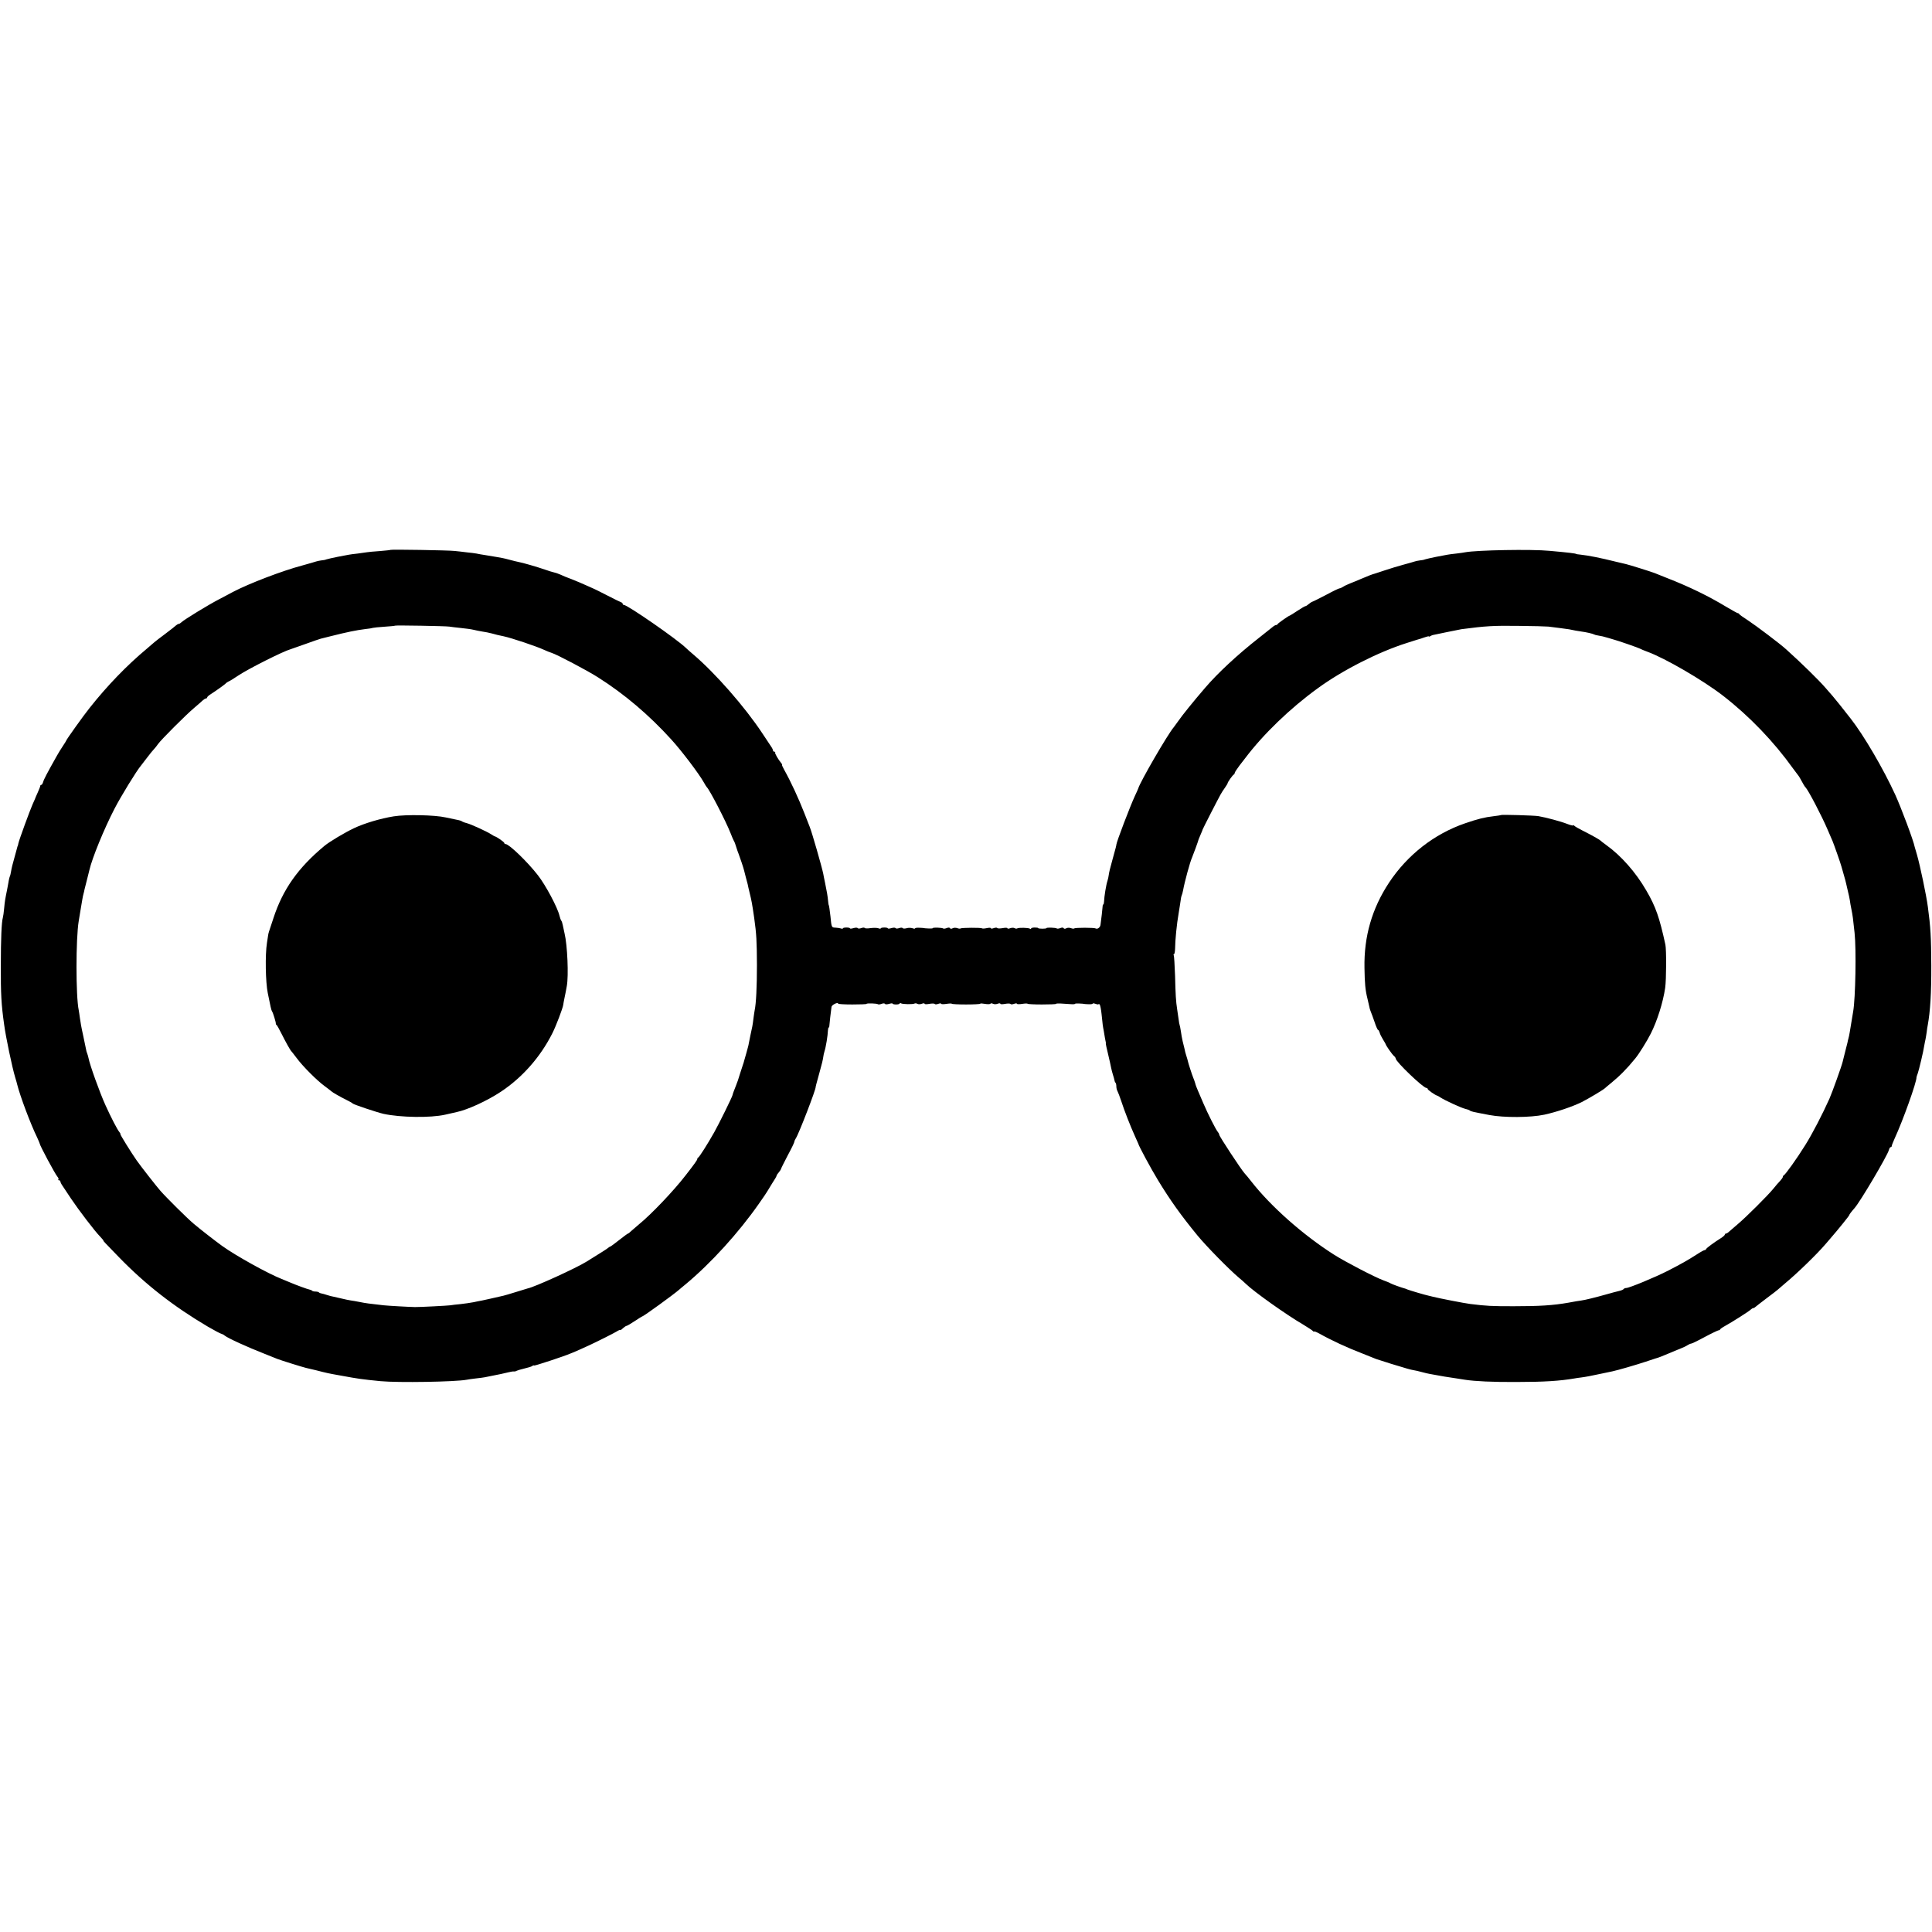
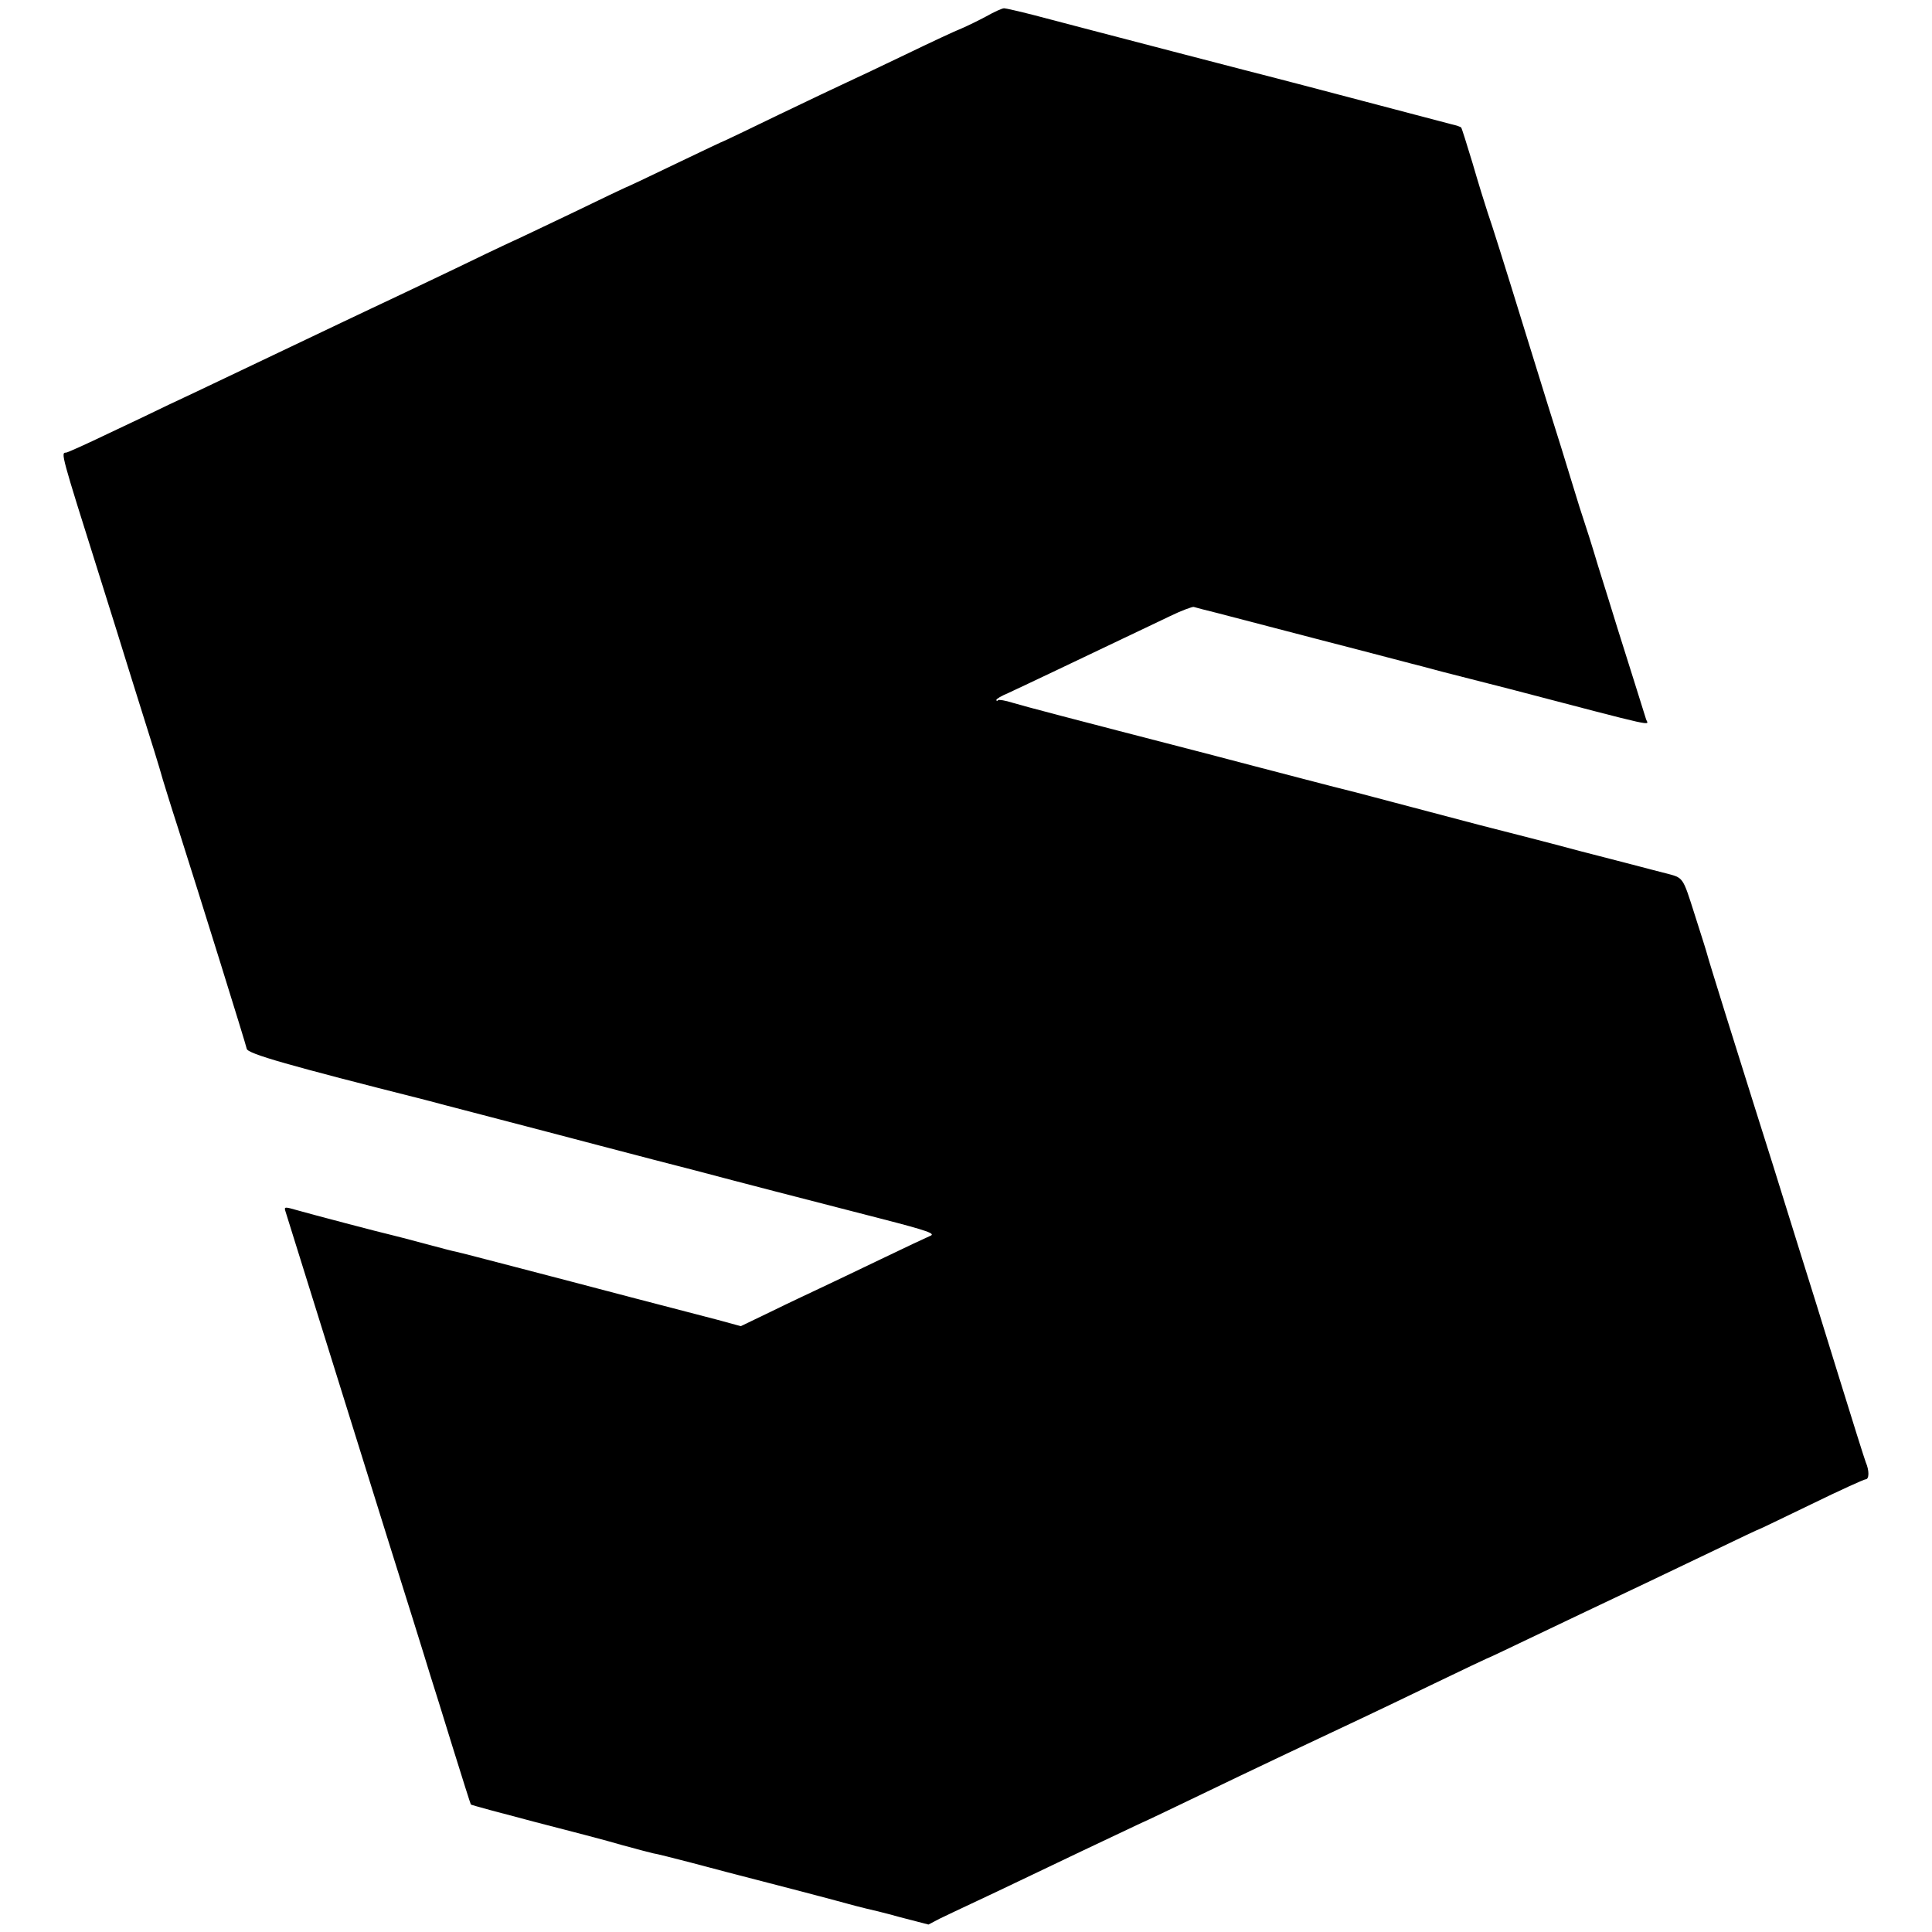
- <svg xmlns="http://www.w3.org/2000/svg" version="1.0" width="1632pt" height="1632pt" viewBox="0 0 1632 1632" preserveAspectRatio="xMidYMid meet">
-   <g transform="translate(0,1632) scale(0.1,-0.1)" fill="#000000" stroke="none">
-     <path d="M3298 11675 c-2 -2 -42 -6 -90 -10 -49 -3 -97 -8 -109 -10 -12 -2 -47 -7 -78 -11 -31 -3 -65 -8 -76 -10 -11 -2 -54 -10 -95 -18 -41 -8 -82 -18 -92 -21 -9 -4 -29 -8 -45 -9 -15 -2 -35 -6 -43 -9 -8 -3 -60 -18 -114 -33 -171 -45 -452 -153 -586 -223 -19 -11 -74 -39 -121 -64 -92 -48 -295 -172 -317 -194 -7 -7 -17 -13 -22 -13 -5 0 -15 -6 -22 -12 -7 -7 -49 -40 -93 -73 -44 -33 -85 -64 -91 -70 -6 -5 -35 -30 -64 -55 -169 -141 -334 -312 -483 -500 -50 -62 -197 -268 -197 -275 0 -2 -13 -23 -29 -47 -16 -24 -39 -61 -51 -83 -84 -149 -111 -201 -116 -222 -4 -12 -10 -23 -15 -23 -5 0 -9 -4 -9 -9 0 -5 -10 -30 -22 -57 -12 -27 -23 -51 -23 -54 -1 -3 -10 -23 -20 -45 -23 -52 -115 -303 -120 -330 -2 -11 -4 -20 -5 -20 -1 0 -3 -7 -5 -15 -2 -8 -13 -48 -24 -88 -12 -40 -24 -89 -27 -110 -3 -20 -8 -40 -11 -45 -2 -4 -6 -20 -9 -35 -2 -15 -9 -49 -14 -77 -18 -89 -19 -96 -25 -158 -3 -34 -8 -69 -11 -79 -11 -36 -17 -184 -17 -403 -1 -240 4 -331 28 -500 14 -106 68 -362 93 -445 9 -30 17 -57 17 -60 23 -94 113 -335 169 -449 11 -25 21 -47 21 -50 1 -17 130 -258 151 -282 8 -9 11 -19 7 -22 -3 -4 -1 -7 5 -7 7 0 12 -5 12 -10 0 -6 8 -23 19 -38 10 -15 42 -63 71 -107 63 -94 201 -276 247 -322 17 -18 29 -33 27 -33 -5 0 3 -8 129 -138 226 -233 464 -418 752 -588 55 -32 106 -59 113 -60 8 -2 21 -8 30 -16 29 -23 189 -96 337 -154 49 -20 99 -39 110 -44 25 -10 213 -69 240 -75 11 -2 49 -12 85 -20 98 -25 97 -25 215 -46 142 -26 168 -30 330 -46 150 -14 630 -6 727 12 11 3 46 7 77 11 31 3 65 8 76 10 122 24 175 35 200 42 17 4 37 8 45 7 8 -1 20 2 25 6 6 3 35 12 65 19 30 7 60 16 66 21 6 5 13 7 16 4 3 -4 259 80 308 102 8 3 17 7 20 8 8 3 102 44 135 60 71 33 203 99 233 117 17 11 32 17 32 13 0 -3 10 3 22 15 12 11 26 20 30 20 5 0 36 18 69 40 33 22 62 40 64 40 11 0 268 187 311 225 6 6 31 26 55 46 213 177 447 434 619 680 36 51 67 97 70 103 3 6 22 37 42 69 21 31 38 61 38 65 0 5 8 17 18 28 9 11 18 24 19 29 1 6 27 57 57 115 31 57 56 109 56 115 0 6 6 19 13 30 23 33 171 416 167 433 0 1 0 3 1 5 0 1 2 9 4 17 2 8 16 58 30 110 15 52 28 106 29 120 2 14 6 35 10 47 13 39 28 134 30 181 1 12 3 22 6 22 3 0 6 8 6 18 1 16 12 116 18 157 2 17 56 43 56 27 0 -4 54 -7 120 -7 66 0 120 2 120 5 0 7 89 4 96 -3 4 -3 17 -2 30 3 13 5 26 6 29 0 3 -5 18 -5 35 0 17 5 30 6 30 2 0 -4 14 -7 30 -7 17 0 30 4 30 8 0 5 5 5 10 2 14 -9 103 -10 116 -2 6 3 16 2 24 -3 7 -4 24 -4 37 1 12 5 23 5 23 0 0 -5 18 -5 40 -1 22 4 43 4 46 -1 2 -4 16 -4 29 1 14 5 25 6 25 1 0 -4 20 -5 45 -1 25 4 45 4 45 1 0 -3 54 -6 120 -6 66 0 120 3 120 6 0 4 18 3 40 -1 22 -4 43 -3 46 1 3 5 12 5 22 0 9 -5 26 -5 39 0 13 5 23 5 23 0 0 -5 18 -5 40 -1 22 4 43 4 46 -1 2 -4 16 -4 29 1 14 5 25 6 25 1 0 -4 20 -5 45 -1 25 4 45 4 45 1 0 -3 54 -6 120 -6 66 0 120 2 120 5 0 3 18 4 40 3 22 -2 58 -4 80 -5 22 -2 40 -1 40 2 0 3 17 4 37 3 21 -1 38 -2 38 -3 0 -1 17 -2 38 -3 20 -1 37 1 37 5 0 4 11 3 25 -2 14 -5 25 -6 25 -3 0 4 4 3 9 -2 5 -6 12 -41 16 -80 9 -92 11 -104 19 -145 3 -19 8 -46 10 -60 3 -14 5 -27 6 -30 2 -3 2 -9 1 -13 -1 -4 8 -47 20 -95 11 -48 23 -98 25 -112 3 -14 9 -40 15 -58 6 -18 12 -40 13 -47 1 -8 5 -18 9 -21 4 -4 7 -18 7 -31 0 -13 4 -31 10 -41 5 -9 19 -46 31 -82 26 -81 79 -216 115 -295 15 -33 28 -62 29 -65 4 -20 108 -213 166 -308 104 -171 194 -297 334 -468 75 -91 263 -283 349 -356 22 -18 49 -42 60 -53 66 -65 343 -262 486 -345 41 -25 78 -49 82 -55 4 -5 8 -7 8 -3 0 4 19 -3 43 -16 103 -58 232 -118 372 -172 49 -20 99 -39 110 -44 11 -4 67 -22 125 -40 147 -45 162 -49 190 -54 14 -2 45 -9 70 -16 25 -7 55 -14 68 -16 12 -2 34 -6 50 -9 29 -6 111 -20 177 -29 22 -4 54 -8 70 -11 85 -13 232 -20 430 -19 238 0 373 9 495 30 14 3 39 6 55 8 40 5 86 14 170 32 39 8 81 17 95 20 44 9 202 55 280 81 41 14 80 26 85 28 18 4 65 22 125 48 19 9 55 23 80 33 25 10 54 23 65 31 11 7 24 13 30 13 6 0 58 25 115 56 58 31 111 56 118 57 6 0 12 3 12 7 0 3 19 17 43 30 60 33 200 122 215 137 7 7 17 13 22 13 5 0 15 6 22 13 7 6 49 39 93 72 44 33 85 64 91 70 6 5 35 30 64 55 106 88 270 248 340 330 12 14 31 36 43 50 61 70 157 189 157 194 0 5 19 31 45 60 47 52 279 445 291 492 3 13 10 24 15 24 5 0 9 4 9 10 0 5 11 33 24 62 70 151 188 481 185 518 0 3 5 18 11 34 10 28 48 186 55 236 2 14 7 36 10 50 3 14 7 41 10 60 2 19 6 46 9 60 21 116 31 268 30 505 -1 237 -6 325 -29 495 -13 99 -67 354 -92 440 -9 30 -18 60 -19 65 -9 51 -114 331 -165 443 -99 216 -264 499 -376 642 -78 100 -120 152 -152 190 -22 25 -49 56 -61 70 -56 65 -203 209 -331 324 -51 47 -257 202 -324 246 -39 25 -71 48 -73 52 -2 5 -7 8 -11 8 -5 0 -48 24 -97 53 -152 92 -317 172 -499 243 -49 20 -99 39 -110 44 -25 10 -213 69 -240 75 -11 2 -49 12 -85 20 -133 33 -228 52 -300 60 -19 2 -35 4 -35 5 0 5 -70 13 -225 27 -155 15 -615 6 -712 -12 -11 -3 -46 -7 -77 -11 -31 -3 -65 -8 -76 -10 -11 -2 -54 -10 -95 -18 -41 -8 -82 -18 -92 -21 -9 -4 -29 -8 -45 -9 -15 -2 -35 -6 -43 -9 -8 -3 -51 -15 -95 -27 -44 -12 -114 -33 -155 -47 -41 -14 -79 -26 -85 -28 -18 -4 -65 -22 -125 -48 -19 -9 -55 -23 -80 -33 -25 -10 -54 -23 -65 -31 -11 -7 -24 -13 -30 -13 -6 0 -58 -25 -115 -56 -58 -30 -109 -56 -115 -57 -5 -1 -18 -10 -29 -19 -11 -10 -24 -18 -28 -18 -5 0 -36 -18 -69 -40 -33 -22 -62 -40 -64 -40 -8 0 -100 -65 -103 -72 -2 -5 -8 -8 -13 -8 -5 0 -17 -6 -26 -14 -10 -8 -65 -51 -122 -97 -176 -138 -344 -294 -451 -419 -98 -114 -193 -231 -230 -285 -14 -20 -30 -42 -35 -48 -49 -56 -285 -463 -300 -517 0 -3 -14 -32 -29 -65 -39 -84 -154 -385 -156 -410 0 -3 0 -6 -1 -7 0 -2 -2 -10 -4 -18 -2 -8 -16 -58 -30 -110 -15 -52 -28 -106 -29 -120 -2 -14 -6 -35 -10 -47 -13 -39 -28 -134 -30 -180 -1 -13 -3 -23 -6 -23 -3 0 -6 -8 -6 -17 -1 -17 -12 -117 -18 -156 -3 -22 -26 -38 -40 -30 -12 8 -175 8 -182 0 -3 -3 -16 -2 -28 3 -12 4 -29 4 -38 -1 -10 -6 -19 -6 -23 0 -3 7 -15 7 -29 1 -13 -5 -26 -6 -29 -3 -7 7 -87 10 -87 3 0 -3 -16 -5 -35 -5 -19 0 -35 2 -35 5 0 3 -13 5 -30 5 -16 0 -30 -4 -30 -8 0 -5 -5 -5 -10 -2 -14 9 -93 10 -106 3 -5 -4 -16 -3 -24 2 -7 4 -24 4 -37 -1 -12 -5 -23 -5 -23 0 0 5 -18 5 -40 1 -22 -4 -43 -4 -46 1 -2 4 -16 4 -29 -1 -14 -5 -25 -6 -25 -1 0 5 -16 5 -34 1 -19 -4 -37 -5 -40 -2 -8 7 -175 6 -182 -1 -3 -3 -16 -2 -28 3 -12 4 -29 4 -38 -1 -10 -6 -19 -6 -23 0 -3 7 -15 7 -29 1 -13 -5 -26 -6 -29 -3 -7 7 -87 10 -87 3 0 -3 -17 -4 -37 -3 -21 1 -38 2 -38 3 0 1 -17 2 -38 3 -20 1 -37 -1 -37 -5 0 -4 -10 -4 -22 1 -13 4 -35 5 -50 0 -15 -4 -30 -4 -33 1 -3 5 -16 5 -30 0 -14 -5 -27 -5 -30 0 -3 5 -18 5 -35 0 -17 -5 -30 -6 -30 -2 0 4 -13 7 -30 7 -16 0 -30 -3 -30 -7 0 -4 -10 -4 -21 1 -12 4 -41 4 -66 1 -24 -4 -46 -3 -49 1 -2 5 -16 4 -29 -1 -14 -5 -27 -5 -30 0 -3 5 -18 5 -35 0 -17 -5 -30 -6 -30 -2 0 4 -13 7 -30 7 -16 0 -30 -3 -30 -7 0 -4 -7 -5 -16 -1 -9 3 -30 6 -47 7 -33 1 -33 2 -42 96 -6 53 -12 95 -15 95 -1 0 -3 16 -5 35 -4 42 -10 77 -25 150 -6 30 -14 66 -16 80 -12 59 -95 348 -114 395 -5 11 -25 63 -45 115 -50 128 -115 268 -171 368 -13 23 -21 42 -18 42 3 0 0 6 -6 13 -26 31 -58 86 -52 91 3 3 0 6 -6 6 -7 0 -12 5 -12 10 0 6 -8 23 -19 38 -10 15 -42 63 -71 107 -148 224 -399 510 -584 667 -22 18 -49 43 -61 54 -73 72 -494 364 -525 364 -5 0 -10 4 -10 9 0 5 -6 11 -12 13 -7 2 -60 28 -118 58 -58 29 -107 55 -110 55 -3 1 -32 14 -65 29 -33 15 -89 39 -125 53 -36 13 -80 31 -98 40 -18 8 -42 16 -53 18 -11 2 -46 13 -77 24 -70 24 -188 58 -222 64 -14 3 -45 10 -70 17 -25 7 -54 14 -65 16 -11 2 -33 6 -50 9 -16 3 -57 10 -90 15 -33 5 -69 11 -80 14 -11 2 -47 7 -80 10 -33 4 -80 10 -105 12 -50 6 -537 14 -542 9z m497 -648 c17 -3 62 -8 100 -12 39 -4 86 -10 105 -15 19 -5 53 -11 75 -15 22 -3 58 -10 80 -16 38 -11 57 -15 100 -24 66 -14 278 -85 340 -114 22 -10 51 -22 65 -26 43 -13 305 -151 392 -207 224 -142 430 -317 618 -524 87 -95 236 -292 276 -364 10 -19 22 -37 25 -40 22 -19 160 -286 199 -385 13 -33 26 -64 30 -70 4 -5 13 -28 19 -50 7 -22 16 -49 21 -60 9 -22 43 -124 46 -140 1 -5 7 -30 14 -55 7 -25 14 -52 16 -60 1 -8 9 -42 17 -75 15 -61 20 -85 38 -210 19 -137 22 -192 23 -395 0 -188 -7 -327 -19 -383 -2 -12 -7 -42 -10 -67 -3 -25 -7 -56 -10 -70 -3 -14 -10 -47 -16 -75 -6 -27 -12 -59 -14 -70 -1 -11 -11 -46 -20 -79 -9 -32 -18 -64 -20 -70 -1 -6 -5 -18 -8 -26 -3 -8 -15 -44 -26 -80 -10 -36 -26 -81 -34 -100 -15 -37 -28 -72 -29 -80 -3 -17 -117 -248 -155 -315 -58 -103 -126 -209 -135 -213 -5 -2 -8 -8 -8 -13 0 -8 -24 -42 -99 -138 -100 -130 -292 -331 -392 -412 -23 -19 -52 -44 -65 -56 -13 -13 -26 -23 -29 -23 -3 0 -37 -25 -75 -55 -38 -30 -72 -55 -75 -55 -3 0 -11 -5 -18 -11 -10 -9 -45 -31 -182 -116 -90 -56 -441 -216 -499 -227 -6 -2 -50 -15 -98 -30 -48 -15 -95 -29 -105 -31 -78 -18 -162 -37 -183 -41 -14 -2 -45 -9 -70 -14 -25 -5 -74 -12 -110 -16 -36 -3 -74 -8 -85 -10 -16 -3 -264 -16 -300 -15 -52 1 -230 11 -265 15 -123 14 -149 17 -198 27 -29 6 -65 12 -80 14 -15 2 -47 9 -72 15 -25 6 -56 13 -70 16 -14 2 -40 9 -58 15 -18 6 -40 12 -47 13 -8 1 -18 5 -21 9 -4 4 -17 7 -29 7 -12 0 -25 3 -29 7 -3 4 -12 8 -19 9 -15 2 -123 42 -162 59 -16 7 -50 21 -75 31 -113 44 -386 195 -503 279 -53 38 -192 146 -241 188 -54 45 -232 222 -281 278 -31 35 -165 206 -200 256 -43 61 -144 223 -138 223 3 0 -1 8 -9 18 -15 16 -72 126 -117 226 -48 105 -133 342 -144 401 -2 11 -7 27 -10 35 -4 8 -9 26 -11 40 -3 14 -14 68 -25 120 -12 52 -23 115 -26 140 -3 25 -8 55 -10 67 -25 117 -25 605 0 753 2 14 8 52 14 85 6 33 13 76 16 95 3 19 8 43 11 52 3 9 6 25 8 35 2 10 12 47 21 83 9 36 18 72 20 80 23 101 124 348 212 518 53 103 187 322 224 365 5 7 29 37 53 69 23 31 49 62 57 70 8 8 23 27 34 43 27 38 238 249 305 305 29 25 62 53 72 63 10 9 22 17 28 17 5 0 10 4 10 9 0 5 15 18 33 29 45 29 121 83 127 92 3 3 12 9 20 13 16 7 38 21 85 52 84 56 378 204 440 221 6 2 62 22 125 44 63 23 122 43 130 45 8 2 44 11 80 20 142 36 222 52 295 61 28 3 56 7 63 10 7 2 52 7 100 10 48 3 88 7 90 9 5 4 425 -3 457 -8z m9285 0 c66 -8 155 -20 175 -23 11 -2 36 -7 55 -11 19 -3 42 -7 50 -8 34 -4 96 -18 105 -24 6 -3 18 -7 28 -8 37 -6 53 -10 97 -23 25 -8 47 -14 50 -15 22 -5 207 -69 215 -75 6 -4 33 -15 60 -25 151 -55 472 -242 640 -372 223 -173 429 -388 590 -613 22 -30 42 -57 45 -60 3 -3 10 -14 16 -25 27 -50 39 -70 45 -75 22 -21 138 -242 188 -360 18 -41 36 -84 41 -95 10 -23 70 -193 75 -215 2 -8 11 -40 20 -70 9 -30 18 -64 20 -75 2 -11 9 -40 15 -65 7 -25 13 -58 16 -75 2 -16 8 -52 14 -80 10 -48 13 -74 26 -195 15 -138 8 -551 -12 -665 -17 -105 -24 -144 -29 -175 -3 -19 -8 -43 -11 -52 -3 -9 -6 -25 -8 -35 -2 -10 -12 -47 -21 -83 -9 -36 -18 -72 -20 -80 -7 -32 -88 -258 -111 -310 -57 -128 -147 -302 -206 -395 -69 -111 -167 -248 -180 -253 -4 -2 -8 -8 -8 -13 0 -6 -10 -20 -22 -33 -13 -13 -39 -43 -58 -67 -46 -57 -232 -242 -300 -299 -29 -25 -62 -53 -72 -62 -10 -10 -23 -18 -28 -18 -5 0 -10 -4 -10 -9 0 -5 -15 -18 -32 -29 -59 -37 -123 -84 -126 -93 -2 -5 -8 -9 -13 -9 -5 0 -33 -15 -62 -34 -84 -54 -135 -82 -247 -140 -112 -57 -328 -146 -353 -146 -9 0 -18 -4 -22 -9 -3 -5 -20 -12 -38 -16 -17 -4 -68 -17 -112 -30 -85 -24 -177 -47 -210 -51 -11 -1 -59 -9 -106 -18 -131 -23 -244 -30 -464 -30 -188 0 -226 2 -365 19 -49 6 -264 48 -315 61 -11 3 -30 7 -41 10 -26 5 -153 43 -174 51 -8 4 -17 7 -20 8 -26 6 -117 39 -125 45 -5 4 -32 15 -60 25 -73 27 -321 156 -417 217 -261 166 -533 407 -698 618 -19 25 -45 56 -57 69 -29 32 -214 313 -214 326 0 6 -6 17 -13 25 -16 19 -84 153 -121 240 -15 36 -35 83 -45 105 -10 22 -21 51 -24 65 -4 14 -11 34 -16 45 -10 24 -43 125 -46 142 -1 6 -7 27 -13 45 -6 18 -13 44 -15 58 -3 14 -10 43 -16 65 -5 22 -12 60 -15 84 -4 25 -8 47 -10 51 -2 3 -6 26 -9 50 -4 25 -9 62 -12 82 -11 71 -14 124 -18 286 -3 89 -8 167 -11 172 -3 6 -3 10 2 10 4 0 8 19 9 43 1 78 14 211 31 307 8 52 17 104 18 116 1 11 4 24 7 30 3 5 8 25 12 44 12 69 59 241 75 275 9 20 55 146 56 155 1 3 9 22 18 43 9 20 16 38 16 40 -1 2 128 254 151 295 8 15 25 41 38 59 12 17 22 34 22 37 0 9 43 70 53 74 4 2 7 8 7 13 0 5 18 33 40 62 22 29 44 57 48 62 154 204 378 420 612 590 209 153 514 308 755 384 39 13 77 25 85 27 8 3 16 5 17 5 2 0 21 6 43 14 22 8 40 12 40 9 0 -3 6 -2 13 3 6 4 17 8 22 9 6 1 57 12 115 24 58 12 114 23 125 25 205 27 270 31 485 28 118 -1 231 -4 250 -6z" />
-     <path d="M3325 9424 c-111 -18 -246 -58 -335 -100 -78 -37 -207 -114 -249 -149 -223 -185 -352 -368 -431 -610 -18 -55 -35 -107 -38 -115 -3 -8 -6 -22 -7 -30 -1 -8 -6 -37 -10 -65 -16 -100 -12 -332 7 -424 10 -47 21 -99 24 -116 3 -16 9 -34 13 -40 8 -11 32 -91 31 -101 -1 -4 2 -10 7 -13 4 -3 22 -35 40 -71 35 -70 75 -142 84 -150 3 -3 22 -27 43 -55 53 -72 172 -191 236 -238 30 -22 57 -43 60 -46 7 -8 77 -48 130 -74 25 -12 47 -25 50 -29 7 -8 203 -74 260 -87 143 -31 396 -35 520 -7 41 9 85 19 97 22 92 19 258 95 374 172 181 120 334 293 435 494 31 61 89 214 92 241 0 4 5 31 11 60 6 28 15 73 19 98 16 86 5 346 -19 444 -5 22 -12 54 -15 70 -3 17 -9 35 -14 40 -4 6 -10 24 -14 40 -16 69 -117 258 -181 340 -88 114 -245 265 -274 265 -6 0 -11 4 -11 9 0 8 -65 53 -80 56 -3 0 -16 8 -30 17 -37 24 -170 85 -205 94 -16 4 -34 10 -40 14 -5 5 -23 11 -40 14 -16 3 -61 13 -100 21 -92 21 -336 26 -440 9z" />
-     <path d="M12678 9435 c-2 -2 -30 -6 -63 -10 -72 -8 -133 -23 -240 -60 -259 -89 -486 -266 -641 -500 -145 -220 -213 -456 -208 -721 2 -131 7 -187 25 -259 5 -22 12 -51 15 -65 2 -14 8 -34 13 -45 5 -11 19 -50 32 -87 12 -38 26 -68 30 -68 4 0 9 -10 13 -22 3 -13 16 -39 28 -58 12 -19 22 -37 23 -40 2 -12 54 -86 69 -99 9 -7 16 -18 16 -23 0 -26 232 -248 259 -248 6 0 11 -4 11 -9 0 -8 65 -53 80 -56 3 0 16 -8 30 -17 37 -24 170 -85 205 -94 17 -4 35 -10 40 -14 11 -9 15 -10 167 -39 123 -23 345 -22 463 3 105 23 239 68 317 107 59 30 187 106 198 119 3 3 25 22 50 42 74 61 131 118 205 209 29 35 98 145 130 209 54 107 103 262 121 385 10 68 11 322 2 365 -50 229 -81 320 -161 457 -88 153 -213 295 -339 385 -24 17 -45 34 -48 37 -8 9 -78 48 -150 84 -36 18 -68 37 -72 42 -4 6 -8 7 -8 3 0 -4 -23 1 -51 12 -53 21 -176 54 -244 66 -38 6 -311 14 -317 9z" />
+ <svg xmlns="http://www.w3.org/2000/svg" version="1.0" width="700pt" height="700pt" viewBox="0 0 700 700" preserveAspectRatio="xMidYMid meet">
+   <g transform="translate(0,700) scale(0.1,-0.1)" fill="#000000" stroke="none">
+     <path d="M3574 6941 c-28 -15 -69 -35 -90 -44 -21 -8 -113 -51 -204 -95 -91 -44 -187 -89 -213 -101 -26 -12 -136 -64 -244 -116 -107 -52 -197 -95 -198 -95 -2 0 -82 -38 -180 -85 -97 -47 -178 -85 -180 -85 -1 0 -85 -40 -186 -89 -101 -48 -209 -100 -239 -113 -30 -14 -116 -55 -190 -91 -74 -35 -169 -81 -210 -100 -41 -19 -133 -63 -205 -97 -71 -34 -166 -79 -210 -100 -44 -21 -138 -66 -210 -100 -71 -34 -164 -78 -205 -97 -41 -20 -139 -67 -218 -104 -79 -38 -148 -69 -153 -69 -19 0 -18 -4 121 -445 45 -143 90 -287 100 -320 10 -33 33 -105 50 -160 36 -114 68 -216 80 -260 5 -16 29 -95 55 -175 80 -251 246 -784 249 -800 3 -18 155 -61 646 -185 32 -9 407 -106 630 -165 129 -34 287 -75 350 -91 63 -17 194 -51 290 -76 96 -25 267 -69 380 -98 175 -45 201 -55 180 -63 -14 -6 -95 -44 -180 -85 -85 -41 -184 -88 -220 -105 -36 -17 -115 -54 -176 -84 l-110 -53 -84 23 c-47 12 -188 49 -315 82 -126 33 -315 83 -420 110 -104 27 -199 52 -210 54 -11 2 -65 16 -120 31 -55 15 -107 28 -115 30 -32 7 -298 77 -343 90 -45 13 -48 13 -43 -3 52 -166 339 -1086 372 -1192 25 -80 66 -210 91 -290 25 -80 53 -170 62 -200 10 -30 46 -147 81 -260 35 -113 65 -207 66 -208 1 -2 105 -30 231 -63 125 -32 270 -70 320 -85 51 -14 101 -27 110 -29 10 -1 72 -17 138 -34 66 -18 190 -50 275 -72 85 -22 197 -51 248 -65 51 -14 100 -27 110 -29 10 -2 65 -15 122 -31 l104 -27 40 21 c23 11 75 36 116 55 41 19 138 65 215 102 140 67 224 107 385 183 47 21 144 68 215 102 184 89 476 227 600 285 39 18 155 74 259 124 104 50 190 91 191 91 2 0 70 32 151 71 143 68 230 110 429 204 50 24 161 77 249 119 87 42 159 76 161 76 2 0 86 41 188 90 102 50 191 90 196 90 14 0 14 32 1 62 -5 13 -50 156 -100 318 -50 162 -113 365 -140 450 -27 85 -69 223 -95 305 -26 83 -58 184 -71 225 -50 158 -165 526 -168 540 -2 9 -23 75 -46 147 -44 138 -40 132 -105 149 -5 1 -73 19 -150 39 -77 20 -147 38 -155 40 -8 2 -42 11 -75 20 -33 9 -166 43 -295 76 -129 34 -284 75 -345 91 -60 16 -117 31 -126 33 -9 2 -88 22 -175 45 -88 23 -242 63 -344 90 -503 130 -659 171 -702 184 -25 8 -49 12 -52 9 -3 -4 -6 -3 -6 1 0 4 19 15 43 25 23 11 105 49 182 86 77 37 183 87 235 112 52 25 129 61 170 81 41 20 80 34 85 33 6 -2 44 -12 85 -22 92 -24 49 -13 395 -103 160 -41 317 -83 350 -91 33 -9 67 -18 75 -20 8 -2 114 -29 235 -60 562 -147 506 -134 499 -111 -12 38 -75 240 -104 331 -15 50 -47 151 -70 225 -22 74 -45 146 -50 160 -5 14 -25 77 -44 140 -19 63 -58 189 -87 280 -28 91 -64 206 -79 255 -86 279 -123 396 -140 445 -10 30 -35 111 -55 180 -21 69 -39 127 -41 128 -1 2 -17 8 -36 12 -18 5 -163 43 -323 85 -159 42 -297 78 -305 80 -14 3 -698 181 -887 231 -51 13 -99 24 -105 24 -7 0 -36 -13 -64 -29z" />
  </g>
</svg>
